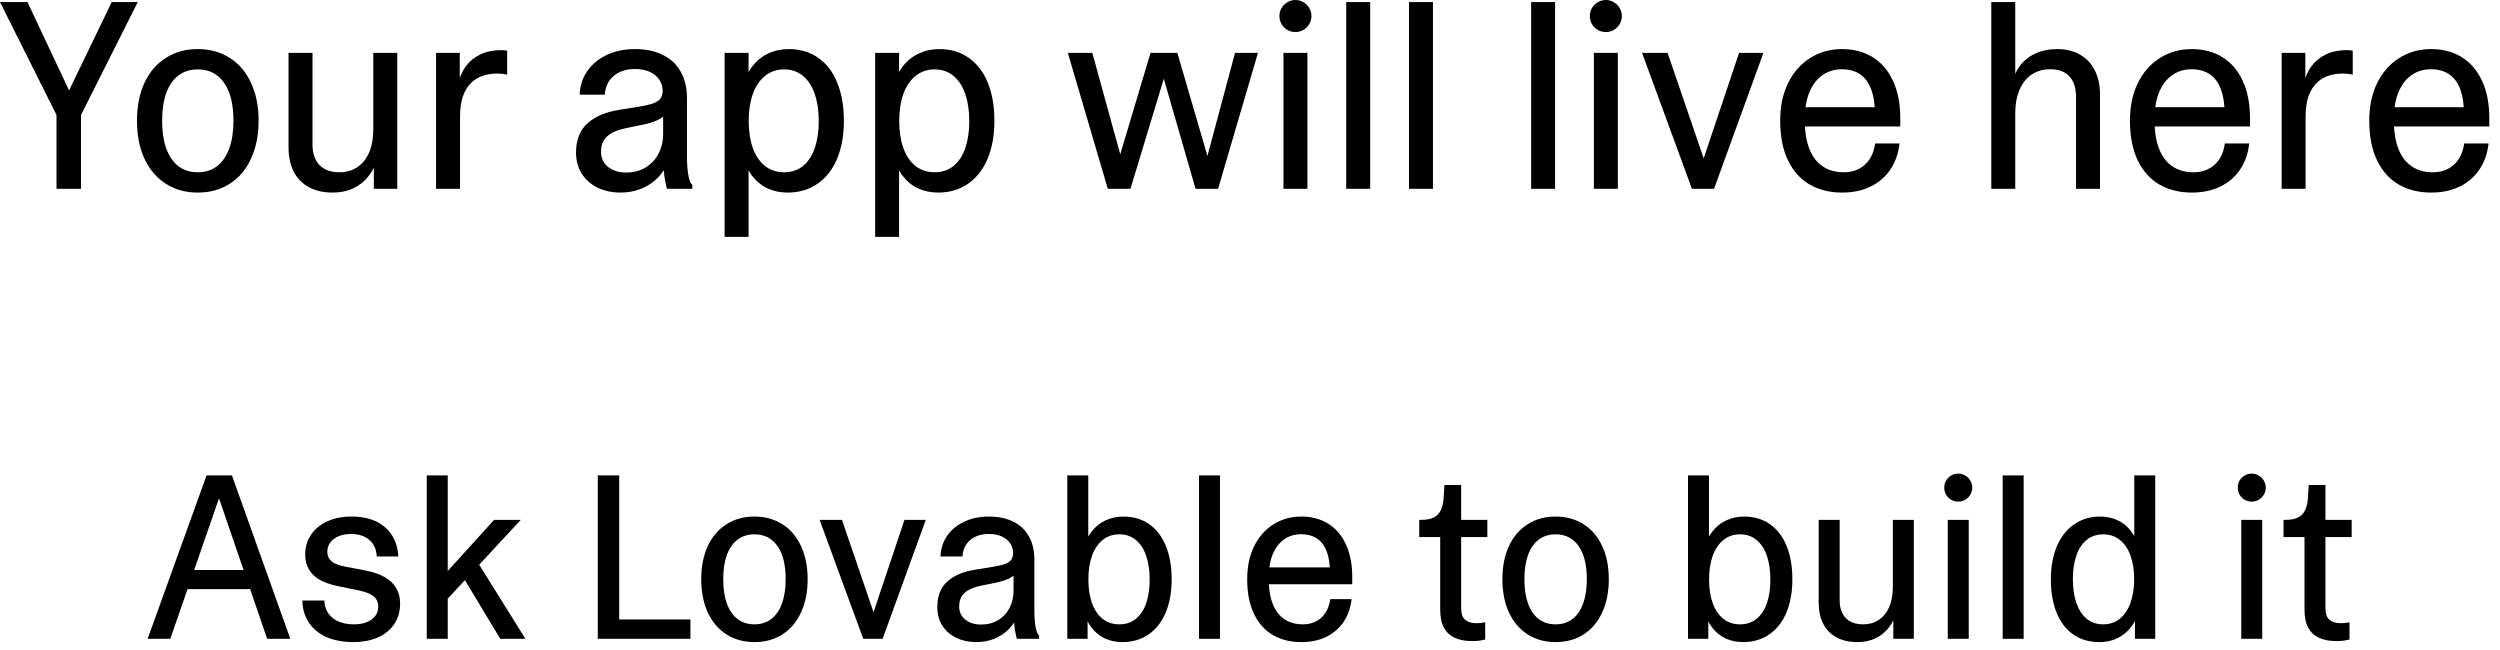
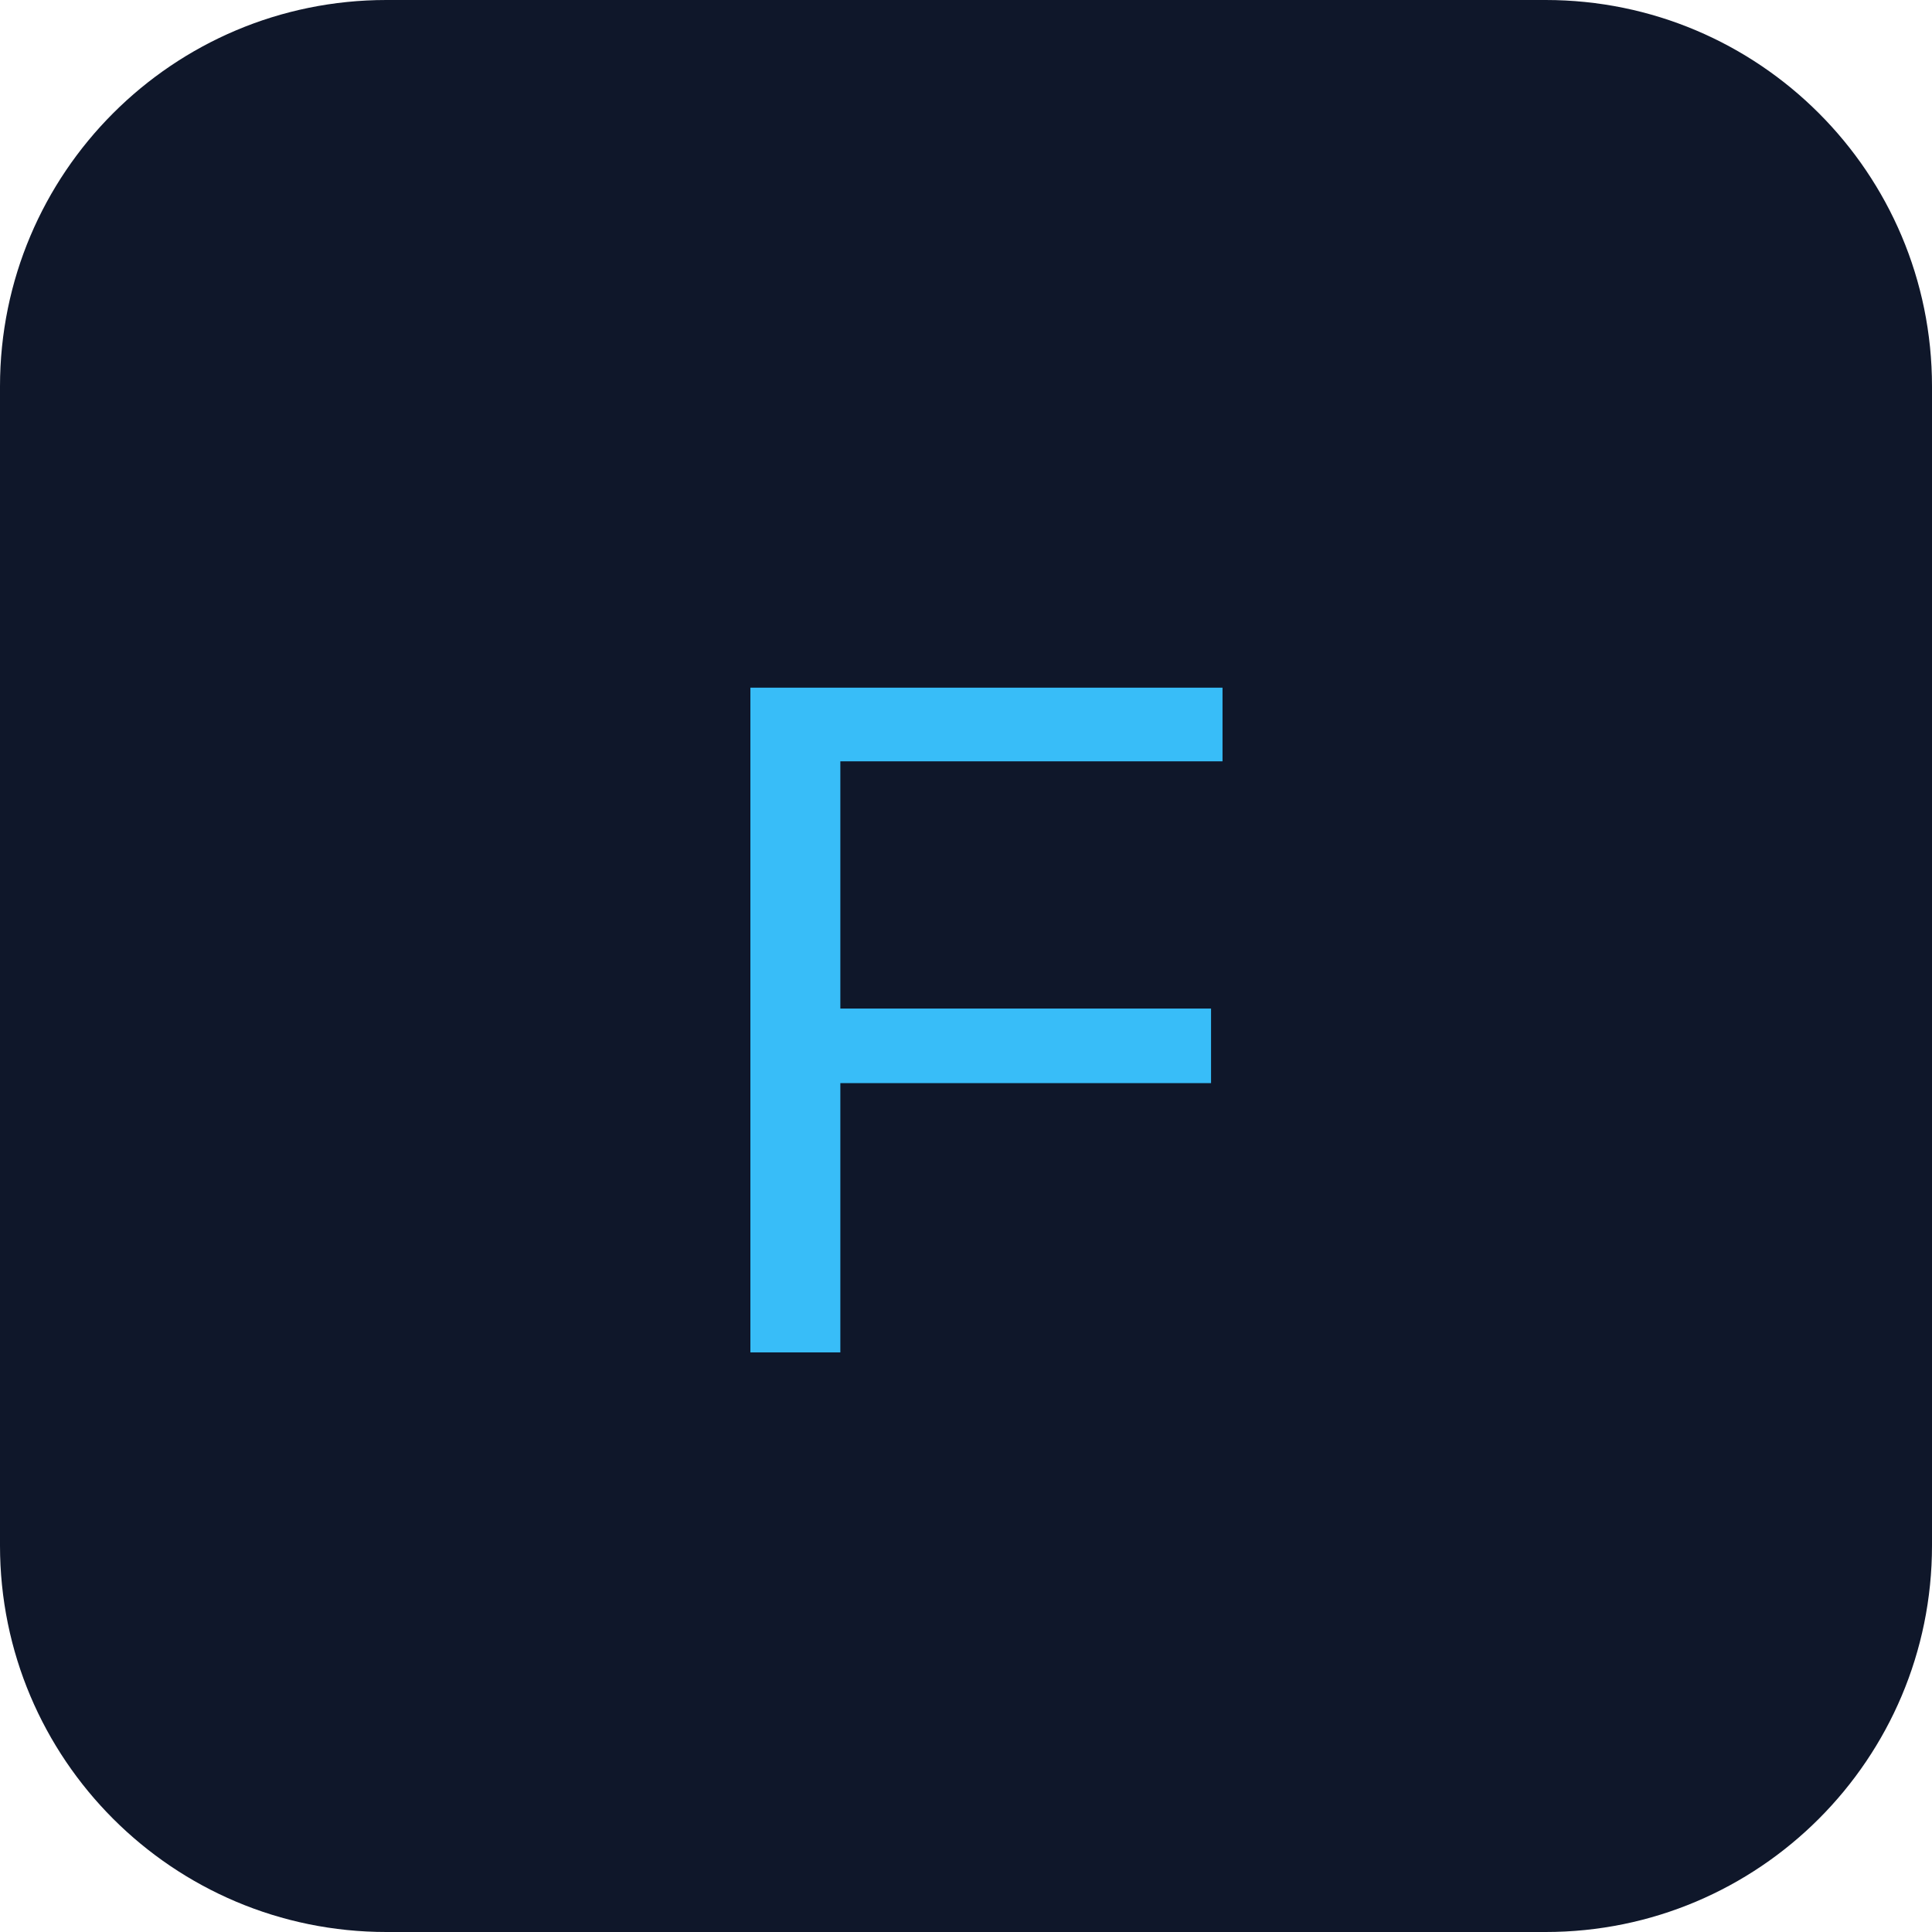
- <svg xmlns="http://www.w3.org/2000/svg" width="150" height="39" viewBox="0 0 150 39" fill="none">
-   <path d="M145.867 11.555C145.143 11.555 144.503 11.398 143.945 11.086C143.388 10.768 142.951 10.287 142.633 9.641C142.315 8.995 142.156 8.193 142.156 7.234C142.156 6.375 142.315 5.622 142.633 4.977C142.956 4.326 143.398 3.826 143.961 3.477C144.523 3.122 145.159 2.945 145.867 2.945C146.565 2.945 147.177 3.107 147.703 3.43C148.229 3.753 148.635 4.227 148.922 4.852C149.214 5.471 149.359 6.221 149.359 7.102C149.359 7.263 149.359 7.424 149.359 7.586H142.891V6.43H148.539L147.836 6.812C147.836 6.219 147.758 5.724 147.602 5.328C147.451 4.932 147.227 4.638 146.93 4.445C146.638 4.253 146.279 4.156 145.852 4.156C145.419 4.156 145.036 4.271 144.703 4.5C144.37 4.729 144.107 5.068 143.914 5.516C143.727 5.964 143.633 6.503 143.633 7.133V7.219C143.633 7.911 143.727 8.49 143.914 8.953C144.102 9.417 144.37 9.763 144.719 9.992C145.068 10.221 145.484 10.336 145.969 10.336C146.474 10.336 146.893 10.188 147.227 9.891C147.565 9.589 147.773 9.161 147.852 8.609H149.312C149.25 9.193 149.073 9.706 148.781 10.148C148.49 10.591 148.094 10.938 147.594 11.188C147.099 11.432 146.523 11.555 145.867 11.555Z" fill="black" />
-   <path d="M136.898 3.172H138.32V5.133L138.211 5.086C138.294 4.669 138.448 4.305 138.672 3.992C138.901 3.68 139.195 3.438 139.555 3.266C139.914 3.094 140.328 3.008 140.797 3.008C140.917 3.008 141.039 3.018 141.164 3.039V4.477C141.065 4.456 140.969 4.44 140.875 4.43C140.781 4.419 140.682 4.414 140.578 4.414C140.099 4.414 139.693 4.51 139.359 4.703C139.026 4.896 138.771 5.185 138.594 5.57C138.422 5.951 138.336 6.424 138.336 6.992V11.328H136.898V3.172Z" fill="black" />
-   <path d="M131.508 11.555C130.784 11.555 130.143 11.398 129.586 11.086C129.029 10.768 128.591 10.287 128.273 9.641C127.956 8.995 127.797 8.193 127.797 7.234C127.797 6.375 127.956 5.622 128.273 4.977C128.596 4.326 129.039 3.826 129.602 3.477C130.164 3.122 130.799 2.945 131.508 2.945C132.206 2.945 132.818 3.107 133.344 3.43C133.87 3.753 134.276 4.227 134.562 4.852C134.854 5.471 135 6.221 135 7.102C135 7.263 135 7.424 135 7.586H128.531V6.43H134.18L133.477 6.812C133.477 6.219 133.398 5.724 133.242 5.328C133.091 4.932 132.867 4.638 132.57 4.445C132.279 4.253 131.919 4.156 131.492 4.156C131.06 4.156 130.677 4.271 130.344 4.5C130.01 4.729 129.747 5.068 129.555 5.516C129.367 5.964 129.273 6.503 129.273 7.133V7.219C129.273 7.911 129.367 8.49 129.555 8.953C129.742 9.417 130.01 9.763 130.359 9.992C130.708 10.221 131.125 10.336 131.609 10.336C132.115 10.336 132.534 10.188 132.867 9.891C133.206 9.589 133.414 9.161 133.492 8.609H134.953C134.891 9.193 134.714 9.706 134.422 10.148C134.13 10.591 133.734 10.938 133.234 11.188C132.74 11.432 132.164 11.555 131.508 11.555Z" fill="black" />
-   <path d="M119.477 0.125H120.914V5.664L120.703 5.055C120.802 4.622 120.971 4.247 121.211 3.93C121.456 3.612 121.766 3.37 122.141 3.203C122.516 3.031 122.943 2.945 123.422 2.945C123.958 2.945 124.419 3.057 124.805 3.281C125.195 3.505 125.492 3.823 125.695 4.234C125.898 4.641 126 5.117 126 5.664V11.328H124.562V5.82C124.562 5.284 124.43 4.872 124.164 4.586C123.904 4.299 123.518 4.156 123.008 4.156C122.596 4.156 122.232 4.258 121.914 4.461C121.602 4.664 121.357 4.969 121.18 5.375C121.003 5.776 120.914 6.263 120.914 6.836V11.328H119.477V0.125Z" fill="black" />
-   <path d="M110.523 11.555C109.799 11.555 109.159 11.398 108.602 11.086C108.044 10.768 107.607 10.287 107.289 9.641C106.971 8.995 106.812 8.193 106.812 7.234C106.812 6.375 106.971 5.622 107.289 4.977C107.612 4.326 108.055 3.826 108.617 3.477C109.18 3.122 109.815 2.945 110.523 2.945C111.221 2.945 111.833 3.107 112.359 3.43C112.885 3.753 113.292 4.227 113.578 4.852C113.87 5.471 114.016 6.221 114.016 7.102C114.016 7.263 114.016 7.424 114.016 7.586H107.547V6.43H113.195L112.492 6.812C112.492 6.219 112.414 5.724 112.258 5.328C112.107 4.932 111.883 4.638 111.586 4.445C111.294 4.253 110.935 4.156 110.508 4.156C110.076 4.156 109.693 4.271 109.359 4.5C109.026 4.729 108.763 5.068 108.57 5.516C108.383 5.964 108.289 6.503 108.289 7.133V7.219C108.289 7.911 108.383 8.49 108.57 8.953C108.758 9.417 109.026 9.763 109.375 9.992C109.724 10.221 110.141 10.336 110.625 10.336C111.13 10.336 111.549 10.188 111.883 9.891C112.221 9.589 112.43 9.161 112.508 8.609H113.969C113.906 9.193 113.729 9.706 113.438 10.148C113.146 10.591 112.75 10.938 112.25 11.188C111.755 11.432 111.18 11.555 110.523 11.555Z" fill="black" />
-   <path d="M98.523 3.172H100.055L102.359 9.906H102.086L104.344 3.172H105.805L102.844 11.328H101.516L98.523 3.172Z" fill="black" />
-   <path d="M95.633 3.172H97.07V11.328H95.633V3.172ZM96.352 1.922C96.18 1.922 96.018 1.88 95.867 1.797C95.721 1.708 95.604 1.591 95.516 1.445C95.432 1.294 95.391 1.133 95.391 0.961C95.391 0.789 95.432 0.63 95.516 0.484C95.604 0.333 95.721 0.216 95.867 0.133C96.018 0.044 96.18 0 96.352 0C96.523 0 96.682 0.044 96.828 0.133C96.979 0.216 97.096 0.333 97.18 0.484C97.268 0.63 97.312 0.789 97.312 0.961C97.312 1.133 97.268 1.294 97.18 1.445C97.096 1.591 96.979 1.708 96.828 1.797C96.682 1.88 96.523 1.922 96.352 1.922Z" fill="black" />
-   <path d="M91.867 0.125H93.305V11.328H91.867V0.125Z" fill="black" />
-   <path d="M84.539 0.125H85.977V11.328H84.539V0.125Z" fill="black" />
-   <path d="M80.773 0.125H82.211V11.328H80.773V0.125Z" fill="black" />
-   <path d="M77.008 3.172H78.445V11.328H77.008V3.172ZM77.727 1.922C77.555 1.922 77.393 1.88 77.242 1.797C77.096 1.708 76.979 1.591 76.891 1.445C76.807 1.294 76.766 1.133 76.766 0.961C76.766 0.789 76.807 0.63 76.891 0.484C76.979 0.333 77.096 0.216 77.242 0.133C77.393 0.044 77.555 0 77.727 0C77.898 0 78.057 0.044 78.203 0.133C78.354 0.216 78.471 0.333 78.555 0.484C78.643 0.63 78.688 0.789 78.688 0.961C78.688 1.133 78.643 1.294 78.555 1.445C78.471 1.591 78.354 1.708 78.203 1.797C78.057 1.88 77.898 1.922 77.727 1.922Z" fill="black" />
-   <path d="M64.07 3.172H65.539L67.508 10.32H66.898L69.031 3.172H70.641L72.727 10.32H72.188L74.102 3.172H75.477L73.086 11.328H71.734L69.508 3.617H70.164L67.828 11.328H66.469L64.07 3.172Z" fill="black" />
-   <path d="M56.289 11.555C55.852 11.555 55.45 11.471 55.086 11.305C54.727 11.138 54.417 10.885 54.156 10.547C53.901 10.208 53.711 9.786 53.586 9.281L53.898 9.602V11.328H52.508V3.172H53.945V4.992L53.602 5.219C53.711 4.745 53.896 4.339 54.156 4C54.417 3.656 54.734 3.396 55.109 3.219C55.49 3.036 55.904 2.945 56.352 2.945C57.044 2.945 57.638 3.122 58.133 3.477C58.633 3.826 59.013 4.326 59.273 4.977C59.534 5.622 59.664 6.38 59.664 7.25C59.664 8.115 59.529 8.872 59.258 9.523C58.987 10.169 58.596 10.669 58.086 11.023C57.575 11.378 56.977 11.555 56.289 11.555ZM56.078 10.336C56.526 10.336 56.906 10.208 57.219 9.953C57.531 9.693 57.766 9.333 57.922 8.875C58.078 8.411 58.156 7.875 58.156 7.266C58.156 6.656 58.078 6.12 57.922 5.656C57.766 5.188 57.531 4.823 57.219 4.562C56.906 4.297 56.526 4.164 56.078 4.164C55.63 4.164 55.245 4.297 54.922 4.562C54.604 4.823 54.362 5.188 54.195 5.656C54.034 6.12 53.953 6.656 53.953 7.266C53.953 7.87 54.034 8.404 54.195 8.867C54.362 9.331 54.604 9.693 54.922 9.953C55.245 10.208 55.63 10.336 56.078 10.336ZM52.508 9.664H53.945V14.211H52.508V9.664Z" fill="black" />
-   <path d="M47.258 11.555C46.82 11.555 46.419 11.471 46.055 11.305C45.695 11.138 45.385 10.885 45.125 10.547C44.87 10.208 44.68 9.786 44.555 9.281L44.867 9.602V11.328H43.477V3.172H44.914V4.992L44.57 5.219C44.68 4.745 44.865 4.339 45.125 4C45.385 3.656 45.703 3.396 46.078 3.219C46.458 3.036 46.872 2.945 47.32 2.945C48.013 2.945 48.607 3.122 49.102 3.477C49.602 3.826 49.982 4.326 50.242 4.977C50.503 5.622 50.633 6.38 50.633 7.25C50.633 8.115 50.497 8.872 50.227 9.523C49.956 10.169 49.565 10.669 49.055 11.023C48.544 11.378 47.945 11.555 47.258 11.555ZM47.047 10.336C47.495 10.336 47.875 10.208 48.188 9.953C48.5 9.693 48.734 9.333 48.891 8.875C49.047 8.411 49.125 7.875 49.125 7.266C49.125 6.656 49.047 6.12 48.891 5.656C48.734 5.188 48.5 4.823 48.188 4.562C47.875 4.297 47.495 4.164 47.047 4.164C46.599 4.164 46.214 4.297 45.891 4.562C45.573 4.823 45.331 5.188 45.164 5.656C45.003 6.12 44.922 6.656 44.922 7.266C44.922 7.87 45.003 8.404 45.164 8.867C45.331 9.331 45.573 9.693 45.891 9.953C46.214 10.208 46.599 10.336 47.047 10.336ZM43.477 9.664H44.914V14.211H43.477V9.664Z" fill="black" />
-   <path d="M37.234 11.555C36.729 11.555 36.273 11.458 35.867 11.266C35.461 11.068 35.141 10.787 34.906 10.422C34.677 10.057 34.562 9.633 34.562 9.148C34.562 8.404 34.786 7.826 35.234 7.414C35.688 6.997 36.32 6.724 37.133 6.594L38.43 6.383C38.763 6.326 39.023 6.263 39.211 6.195C39.398 6.122 39.536 6.029 39.625 5.914C39.714 5.794 39.758 5.635 39.758 5.438C39.758 5.219 39.698 5.01 39.578 4.812C39.458 4.615 39.273 4.453 39.023 4.328C38.773 4.203 38.464 4.141 38.094 4.141C37.573 4.141 37.148 4.279 36.82 4.555C36.497 4.826 36.32 5.201 36.289 5.68H34.781C34.797 5.159 34.945 4.693 35.227 4.281C35.508 3.865 35.896 3.539 36.391 3.305C36.885 3.065 37.453 2.945 38.094 2.945C38.745 2.945 39.305 3.062 39.773 3.297C40.242 3.526 40.599 3.862 40.844 4.305C41.094 4.747 41.219 5.276 41.219 5.891V9.438C41.219 9.818 41.245 10.169 41.297 10.492C41.354 10.81 41.435 11.013 41.539 11.102V11.328H40.016C39.953 11.104 39.901 10.844 39.859 10.547C39.823 10.245 39.805 9.951 39.805 9.664L40.062 9.742C39.938 10.081 39.74 10.388 39.469 10.664C39.198 10.94 38.87 11.159 38.484 11.32C38.099 11.477 37.682 11.555 37.234 11.555ZM37.555 10.352C38.008 10.352 38.404 10.25 38.742 10.047C39.081 9.839 39.339 9.56 39.516 9.211C39.698 8.857 39.789 8.464 39.789 8.031V6.812L39.953 6.836C39.802 7.008 39.609 7.143 39.375 7.242C39.146 7.341 38.836 7.43 38.445 7.508L37.586 7.68C37.06 7.789 36.675 7.956 36.43 8.18C36.185 8.398 36.062 8.706 36.062 9.102C36.062 9.482 36.203 9.786 36.484 10.016C36.771 10.24 37.128 10.352 37.555 10.352Z" fill="black" />
-   <path d="M26.164 3.172H27.586V5.133L27.477 5.086C27.56 4.669 27.713 4.305 27.938 3.992C28.167 3.68 28.461 3.438 28.82 3.266C29.18 3.094 29.594 3.008 30.062 3.008C30.182 3.008 30.305 3.018 30.43 3.039V4.477C30.331 4.456 30.234 4.44 30.141 4.43C30.047 4.419 29.948 4.414 29.844 4.414C29.365 4.414 28.958 4.51 28.625 4.703C28.292 4.896 28.037 5.185 27.859 5.57C27.688 5.951 27.602 6.424 27.602 6.992V11.328H26.164V3.172Z" fill="black" />
-   <path d="M19.969 11.555C19.417 11.555 18.94 11.448 18.539 11.234C18.143 11.021 17.838 10.711 17.625 10.305C17.417 9.898 17.312 9.409 17.312 8.836V3.172H18.75V8.672C18.75 9.198 18.888 9.607 19.164 9.898C19.44 10.19 19.841 10.336 20.367 10.336C20.768 10.336 21.12 10.237 21.422 10.039C21.729 9.841 21.969 9.549 22.141 9.164C22.312 8.773 22.398 8.299 22.398 7.742V3.172H23.836V11.328H22.43V8.836L22.672 9.438C22.552 9.87 22.367 10.245 22.117 10.562C21.872 10.88 21.568 11.125 21.203 11.297C20.838 11.469 20.427 11.555 19.969 11.555Z" fill="black" />
-   <path d="M11.867 11.555C11.138 11.555 10.497 11.378 9.945 11.023C9.393 10.669 8.966 10.167 8.664 9.516C8.367 8.865 8.219 8.107 8.219 7.242C8.219 6.378 8.367 5.622 8.664 4.977C8.966 4.326 9.393 3.826 9.945 3.477C10.497 3.122 11.138 2.945 11.867 2.945C12.596 2.945 13.237 3.122 13.789 3.477C14.341 3.826 14.766 4.326 15.062 4.977C15.365 5.622 15.516 6.378 15.516 7.242C15.516 8.107 15.365 8.865 15.062 9.516C14.766 10.167 14.341 10.669 13.789 11.023C13.237 11.378 12.596 11.555 11.867 11.555ZM11.867 10.336C12.315 10.336 12.698 10.216 13.016 9.977C13.338 9.732 13.583 9.378 13.75 8.914C13.922 8.451 14.008 7.893 14.008 7.242C14.008 6.263 13.82 5.505 13.445 4.969C13.07 4.432 12.544 4.164 11.867 4.164C11.419 4.164 11.034 4.284 10.711 4.523C10.393 4.763 10.148 5.115 9.977 5.578C9.81 6.036 9.727 6.591 9.727 7.242C9.727 7.893 9.81 8.451 9.977 8.914C10.148 9.378 10.393 9.732 10.711 9.977C11.034 10.216 11.419 10.336 11.867 10.336Z" fill="black" />
-   <path d="M3.391 6.18L3.711 7.539L0 0.125H1.648L4.414 6H3.867L6.703 0.125H8.266L4.539 7.539L4.859 6.18V11.328H3.391V6.18Z" fill="black" />
-   <path d="M140.19 38.465C139.789 38.465 139.448 38.403 139.165 38.28C138.882 38.157 138.661 37.957 138.502 37.679C138.347 37.396 138.27 37.029 138.27 36.578V32.224H137.012V31.191H137.135C137.445 31.191 137.693 31.144 137.88 31.048C138.071 30.952 138.215 30.804 138.311 30.604C138.406 30.403 138.463 30.136 138.481 29.804L138.522 29.1H139.527V31.301L139.377 31.191H141.1V32.224H139.527V36.496C139.527 36.82 139.607 37.05 139.767 37.187C139.931 37.323 140.159 37.392 140.45 37.392C140.637 37.392 140.81 37.373 140.97 37.337V38.369C140.828 38.406 140.699 38.431 140.58 38.444C140.462 38.458 140.332 38.465 140.19 38.465Z" fill="black" />
-   <path d="M134.476 31.191H135.733V38.328H134.476V31.191ZM135.104 30.098C134.954 30.098 134.813 30.061 134.681 29.988C134.553 29.911 134.451 29.808 134.373 29.681C134.3 29.549 134.264 29.407 134.264 29.257C134.264 29.106 134.3 28.967 134.373 28.84C134.451 28.708 134.553 28.605 134.681 28.532C134.813 28.455 134.954 28.416 135.104 28.416C135.255 28.416 135.394 28.455 135.521 28.532C135.654 28.605 135.756 28.708 135.829 28.84C135.907 28.967 135.945 29.106 135.945 29.257C135.945 29.407 135.907 29.549 135.829 29.681C135.756 29.808 135.654 29.911 135.521 29.988C135.394 30.061 135.255 30.098 135.104 30.098Z" fill="black" />
-   <path d="M128.057 28.525H129.314V31.191H128.057V28.525ZM125.965 38.526C125.354 38.526 124.83 38.374 124.393 38.068C123.955 37.758 123.622 37.323 123.395 36.763C123.167 36.198 123.053 35.535 123.053 34.773C123.053 34.017 123.171 33.354 123.408 32.784C123.65 32.215 123.994 31.775 124.44 31.465C124.887 31.15 125.409 30.993 126.006 30.993C126.389 30.993 126.737 31.066 127.052 31.212C127.371 31.358 127.642 31.579 127.865 31.875C128.093 32.171 128.262 32.54 128.371 32.982L128.057 32.702V31.191H129.314V38.328H128.098V36.735L128.357 36.537C128.212 37.161 127.924 37.649 127.496 38C127.068 38.351 126.557 38.526 125.965 38.526ZM126.19 37.46C126.582 37.46 126.917 37.346 127.195 37.118C127.478 36.886 127.69 36.567 127.831 36.161C127.977 35.751 128.05 35.279 128.05 34.746C128.05 34.217 127.977 33.75 127.831 33.345C127.69 32.939 127.478 32.625 127.195 32.401C126.917 32.173 126.582 32.06 126.19 32.06C125.799 32.06 125.466 32.173 125.192 32.401C124.919 32.625 124.714 32.939 124.577 33.345C124.44 33.746 124.372 34.213 124.372 34.746C124.372 35.279 124.44 35.751 124.577 36.161C124.714 36.567 124.919 36.886 125.192 37.118C125.466 37.346 125.799 37.46 126.19 37.46Z" fill="black" />
-   <path d="M120.161 28.525H121.419V38.328H120.161V28.525Z" fill="black" />
-   <path d="M116.866 31.191H118.124V38.328H116.866V31.191ZM117.495 30.098C117.345 30.098 117.203 30.061 117.071 29.988C116.944 29.911 116.841 29.808 116.764 29.681C116.691 29.549 116.654 29.407 116.654 29.257C116.654 29.106 116.691 28.967 116.764 28.84C116.841 28.708 116.944 28.605 117.071 28.532C117.203 28.455 117.345 28.416 117.495 28.416C117.646 28.416 117.785 28.455 117.912 28.532C118.044 28.605 118.147 28.708 118.22 28.84C118.297 28.967 118.336 29.106 118.336 29.257C118.336 29.407 118.297 29.549 118.22 29.681C118.147 29.808 118.044 29.911 117.912 29.988C117.785 30.061 117.646 30.098 117.495 30.098Z" fill="black" />
-   <path d="M111.445 38.526C110.962 38.526 110.545 38.433 110.194 38.246C109.848 38.059 109.581 37.788 109.395 37.433C109.212 37.077 109.121 36.649 109.121 36.148V31.191H110.379V36.004C110.379 36.464 110.5 36.822 110.741 37.077C110.983 37.332 111.334 37.46 111.794 37.46C112.145 37.46 112.452 37.373 112.717 37.2C112.986 37.027 113.195 36.772 113.346 36.435C113.496 36.093 113.571 35.678 113.571 35.19V31.191H114.829V38.328H113.599V36.148L113.811 36.674C113.706 37.052 113.544 37.38 113.325 37.658C113.111 37.936 112.844 38.15 112.525 38.301C112.206 38.451 111.846 38.526 111.445 38.526Z" fill="black" />
-   <path d="M104.589 38.526C104.206 38.526 103.855 38.453 103.536 38.308C103.222 38.162 102.951 37.941 102.723 37.645C102.499 37.348 102.333 36.979 102.224 36.537L102.497 36.817V38.328H101.28V31.191H102.538V32.784L102.237 32.982C102.333 32.568 102.495 32.212 102.723 31.916C102.951 31.615 103.229 31.387 103.557 31.232C103.889 31.073 104.252 30.993 104.644 30.993C105.25 30.993 105.769 31.148 106.202 31.458C106.64 31.763 106.972 32.201 107.2 32.77C107.428 33.336 107.542 33.999 107.542 34.76C107.542 35.516 107.424 36.179 107.187 36.749C106.95 37.314 106.608 37.752 106.161 38.062C105.715 38.371 105.19 38.526 104.589 38.526ZM104.404 37.46C104.796 37.46 105.129 37.348 105.402 37.125C105.676 36.897 105.881 36.583 106.018 36.182C106.154 35.776 106.223 35.307 106.223 34.773C106.223 34.24 106.154 33.771 106.018 33.365C105.881 32.955 105.676 32.636 105.402 32.408C105.129 32.176 104.796 32.06 104.404 32.06C104.012 32.06 103.675 32.176 103.393 32.408C103.115 32.636 102.903 32.955 102.757 33.365C102.616 33.771 102.545 34.24 102.545 34.773C102.545 35.302 102.616 35.769 102.757 36.175C102.903 36.58 103.115 36.897 103.393 37.125C103.675 37.348 104.012 37.46 104.404 37.46ZM101.28 28.525H102.538V31.191H101.28V28.525Z" fill="black" />
-   <path d="M93.337 38.526C92.699 38.526 92.138 38.371 91.655 38.062C91.172 37.752 90.799 37.312 90.534 36.742C90.274 36.172 90.144 35.509 90.144 34.753C90.144 33.996 90.274 33.336 90.534 32.77C90.799 32.201 91.172 31.763 91.655 31.458C92.138 31.148 92.699 30.993 93.337 30.993C93.975 30.993 94.535 31.148 95.019 31.458C95.502 31.763 95.873 32.201 96.133 32.77C96.397 33.336 96.529 33.996 96.529 34.753C96.529 35.509 96.397 36.172 96.133 36.742C95.873 37.312 95.502 37.752 95.019 38.062C94.535 38.371 93.975 38.526 93.337 38.526ZM93.337 37.46C93.729 37.46 94.064 37.355 94.342 37.145C94.624 36.931 94.838 36.621 94.984 36.216C95.135 35.81 95.21 35.323 95.21 34.753C95.21 33.896 95.046 33.233 94.718 32.764C94.39 32.294 93.929 32.06 93.337 32.06C92.945 32.06 92.608 32.164 92.325 32.374C92.047 32.584 91.833 32.891 91.683 33.297C91.537 33.698 91.464 34.183 91.464 34.753C91.464 35.323 91.537 35.81 91.683 36.216C91.833 36.621 92.047 36.931 92.325 37.145C92.608 37.355 92.945 37.46 93.337 37.46Z" fill="black" />
-   <path d="M88.333 38.465C87.932 38.465 87.59 38.403 87.308 38.28C87.025 38.157 86.804 37.957 86.644 37.679C86.49 37.396 86.412 37.029 86.412 36.578V32.224H85.154V31.191H85.277C85.587 31.191 85.836 31.144 86.022 31.048C86.214 30.952 86.357 30.804 86.453 30.604C86.549 30.403 86.606 30.136 86.624 29.804L86.665 29.1H87.67V31.301L87.519 31.191H89.242V32.224H87.67V36.496C87.67 36.82 87.75 37.05 87.909 37.187C88.073 37.323 88.301 37.392 88.593 37.392C88.78 37.392 88.953 37.373 89.112 37.337V38.369C88.971 38.406 88.841 38.431 88.723 38.444C88.604 38.458 88.474 38.465 88.333 38.465Z" fill="black" />
-   <path d="M78.079 38.526C77.446 38.526 76.885 38.39 76.397 38.116C75.91 37.838 75.527 37.417 75.249 36.852C74.971 36.286 74.832 35.585 74.832 34.746C74.832 33.994 74.971 33.336 75.249 32.77C75.532 32.201 75.919 31.763 76.411 31.458C76.903 31.148 77.459 30.993 78.079 30.993C78.69 30.993 79.225 31.134 79.686 31.417C80.146 31.7 80.501 32.114 80.752 32.661C81.007 33.203 81.135 33.86 81.135 34.63C81.135 34.771 81.135 34.912 81.135 35.054H75.475V34.042H80.417L79.802 34.377C79.802 33.857 79.733 33.425 79.597 33.078C79.465 32.732 79.269 32.474 79.009 32.306C78.754 32.137 78.439 32.053 78.065 32.053C77.687 32.053 77.352 32.153 77.061 32.353C76.769 32.554 76.539 32.85 76.37 33.242C76.206 33.634 76.124 34.106 76.124 34.657V34.732C76.124 35.339 76.206 35.844 76.37 36.25C76.534 36.656 76.769 36.959 77.074 37.159C77.38 37.36 77.744 37.46 78.168 37.46C78.61 37.46 78.977 37.33 79.269 37.07C79.565 36.806 79.747 36.432 79.815 35.949H81.094C81.039 36.46 80.884 36.908 80.629 37.296C80.374 37.683 80.027 37.986 79.59 38.205C79.157 38.419 78.653 38.526 78.079 38.526Z" fill="black" />
-   <path d="M71.94 28.525H73.198V38.328H71.94V28.525Z" fill="black" />
-   <path d="M67.347 38.526C66.964 38.526 66.613 38.453 66.294 38.308C65.98 38.162 65.708 37.941 65.481 37.645C65.257 37.348 65.091 36.979 64.981 36.537L65.255 36.817V38.328H64.038V31.191H65.296V32.784L64.995 32.982C65.091 32.568 65.253 32.212 65.481 31.916C65.708 31.615 65.986 31.387 66.314 31.232C66.647 31.073 67.009 30.993 67.401 30.993C68.007 30.993 68.527 31.148 68.96 31.458C69.397 31.763 69.73 32.201 69.958 32.77C70.186 33.336 70.3 33.999 70.3 34.76C70.3 35.516 70.181 36.179 69.944 36.749C69.707 37.314 69.366 37.752 68.919 38.062C68.472 38.371 67.948 38.526 67.347 38.526ZM67.162 37.46C67.554 37.46 67.887 37.348 68.16 37.125C68.434 36.897 68.639 36.583 68.775 36.182C68.912 35.776 68.981 35.307 68.981 34.773C68.981 34.24 68.912 33.771 68.775 33.365C68.639 32.955 68.434 32.636 68.16 32.408C67.887 32.176 67.554 32.06 67.162 32.06C66.77 32.06 66.433 32.176 66.15 32.408C65.872 32.636 65.66 32.955 65.515 33.365C65.373 33.771 65.303 34.24 65.303 34.773C65.303 35.302 65.373 35.769 65.515 36.175C65.66 36.58 65.872 36.897 66.15 37.125C66.433 37.348 66.77 37.46 67.162 37.46ZM64.038 28.525H65.296V31.191H64.038V28.525Z" fill="black" />
-   <path d="M58.576 38.526C58.134 38.526 57.735 38.442 57.38 38.273C57.024 38.1 56.744 37.854 56.539 37.535C56.339 37.216 56.238 36.845 56.238 36.421C56.238 35.769 56.434 35.263 56.826 34.903C57.223 34.539 57.776 34.3 58.487 34.185L59.622 34.001C59.914 33.951 60.142 33.896 60.306 33.837C60.47 33.773 60.59 33.691 60.668 33.591C60.745 33.486 60.784 33.347 60.784 33.174C60.784 32.982 60.732 32.8 60.627 32.627C60.522 32.454 60.36 32.312 60.142 32.203C59.923 32.094 59.652 32.039 59.328 32.039C58.872 32.039 58.501 32.16 58.214 32.401C57.931 32.638 57.776 32.967 57.749 33.386H56.43C56.443 32.93 56.573 32.522 56.819 32.162C57.065 31.797 57.405 31.513 57.838 31.308C58.271 31.098 58.768 30.993 59.328 30.993C59.898 30.993 60.388 31.096 60.798 31.301C61.208 31.501 61.52 31.795 61.734 32.183C61.953 32.57 62.062 33.033 62.062 33.57V36.674C62.062 37.007 62.085 37.314 62.131 37.597C62.181 37.875 62.252 38.052 62.343 38.13V38.328H61.01C60.955 38.132 60.91 37.904 60.873 37.645C60.841 37.38 60.825 37.123 60.825 36.872L61.051 36.94C60.941 37.237 60.768 37.505 60.531 37.747C60.294 37.989 60.007 38.18 59.67 38.321C59.333 38.458 58.968 38.526 58.576 38.526ZM58.856 37.474C59.253 37.474 59.599 37.385 59.895 37.207C60.192 37.025 60.417 36.781 60.572 36.476C60.732 36.166 60.812 35.822 60.812 35.443V34.377L60.955 34.398C60.823 34.548 60.654 34.666 60.449 34.753C60.249 34.84 59.977 34.917 59.636 34.985L58.884 35.136C58.423 35.231 58.086 35.377 57.872 35.573C57.658 35.765 57.551 36.033 57.551 36.38C57.551 36.713 57.674 36.979 57.92 37.18C58.171 37.376 58.483 37.474 58.856 37.474Z" fill="black" />
-   <path d="M49.177 31.191H50.517L52.533 37.084H52.294L54.27 31.191H55.548L52.957 38.328H51.795L49.177 31.191Z" fill="black" />
-   <path d="M45.267 38.526C44.629 38.526 44.068 38.371 43.585 38.062C43.102 37.752 42.728 37.312 42.464 36.742C42.204 36.172 42.074 35.509 42.074 34.753C42.074 33.996 42.204 33.336 42.464 32.77C42.728 32.201 43.102 31.763 43.585 31.458C44.068 31.148 44.629 30.993 45.267 30.993C45.905 30.993 46.465 31.148 46.948 31.458C47.431 31.763 47.803 32.201 48.062 32.77C48.327 33.336 48.459 33.996 48.459 34.753C48.459 35.509 48.327 36.172 48.062 36.742C47.803 37.312 47.431 37.752 46.948 38.062C46.465 38.371 45.905 38.526 45.267 38.526ZM45.267 37.46C45.658 37.46 45.993 37.355 46.272 37.145C46.554 36.931 46.768 36.621 46.914 36.216C47.065 35.81 47.14 35.323 47.14 34.753C47.14 33.896 46.976 33.233 46.648 32.764C46.319 32.294 45.859 32.06 45.267 32.06C44.875 32.06 44.537 32.164 44.255 32.374C43.977 32.584 43.763 32.891 43.612 33.297C43.467 33.698 43.394 34.183 43.394 34.753C43.394 35.323 43.467 35.81 43.612 36.216C43.763 36.621 43.977 36.931 44.255 37.145C44.537 37.355 44.875 37.46 45.267 37.46Z" fill="black" />
-   <path d="M35.867 28.525H37.152V37.556L36.934 37.166H41.425V38.328H35.867V28.525Z" fill="black" />
-   <path d="M25.606 28.525H26.864V34.63H26.529L29.646 31.191H31.246L26.331 36.496L26.864 35.402V38.328H25.606V28.525ZM27.705 34.493L28.389 33.304L31.526 38.328H30.016L27.705 34.493Z" fill="black" />
-   <path d="M21.211 38.526C20.591 38.526 20.051 38.426 19.591 38.226C19.135 38.02 18.782 37.731 18.531 37.357C18.281 36.984 18.151 36.542 18.142 36.031H19.461C19.479 36.487 19.65 36.84 19.974 37.091C20.297 37.337 20.719 37.46 21.238 37.46C21.676 37.46 22.027 37.364 22.291 37.173C22.56 36.981 22.694 36.722 22.694 36.394C22.694 36.129 22.599 35.922 22.407 35.772C22.22 35.621 21.915 35.503 21.491 35.416L20.315 35.177C19.627 35.04 19.121 34.815 18.798 34.5C18.474 34.181 18.312 33.769 18.312 33.263C18.312 32.834 18.424 32.449 18.648 32.107C18.871 31.761 19.192 31.49 19.611 31.294C20.031 31.093 20.525 30.993 21.095 30.993C21.678 30.993 22.177 31.096 22.592 31.301C23.006 31.506 23.323 31.791 23.542 32.155C23.761 32.515 23.879 32.925 23.898 33.386H22.605C22.587 32.967 22.439 32.638 22.161 32.401C21.888 32.16 21.523 32.039 21.067 32.039C20.78 32.039 20.53 32.085 20.315 32.176C20.101 32.262 19.935 32.388 19.816 32.552C19.698 32.711 19.639 32.896 19.639 33.105C19.639 33.342 19.721 33.532 19.885 33.673C20.049 33.814 20.309 33.919 20.664 33.987L21.977 34.24C22.414 34.327 22.783 34.457 23.084 34.63C23.385 34.798 23.613 35.015 23.768 35.279C23.927 35.544 24.007 35.851 24.007 36.202C24.007 36.694 23.884 37.116 23.638 37.467C23.396 37.818 23.064 38.082 22.64 38.26C22.216 38.438 21.74 38.526 21.211 38.526Z" fill="black" />
-   <path d="M12.393 28.525H13.917L17.417 38.328H16.029L13.021 29.551H13.261L10.219 38.328H8.858L12.393 28.525ZM10.82 34.199H15.599V35.348H10.82V34.199Z" fill="black" />
+ <svg xmlns="http://www.w3.org/2000/svg" viewBox="0 0 100 100">
+   <rect width="100" height="100" rx="20" fill="#0f172a" />
+   <text x="50%" y="55%" text-anchor="middle" fill="#38bdf8" font-size="50" font-family="Arial" dy=".3em">F</text>
</svg>
